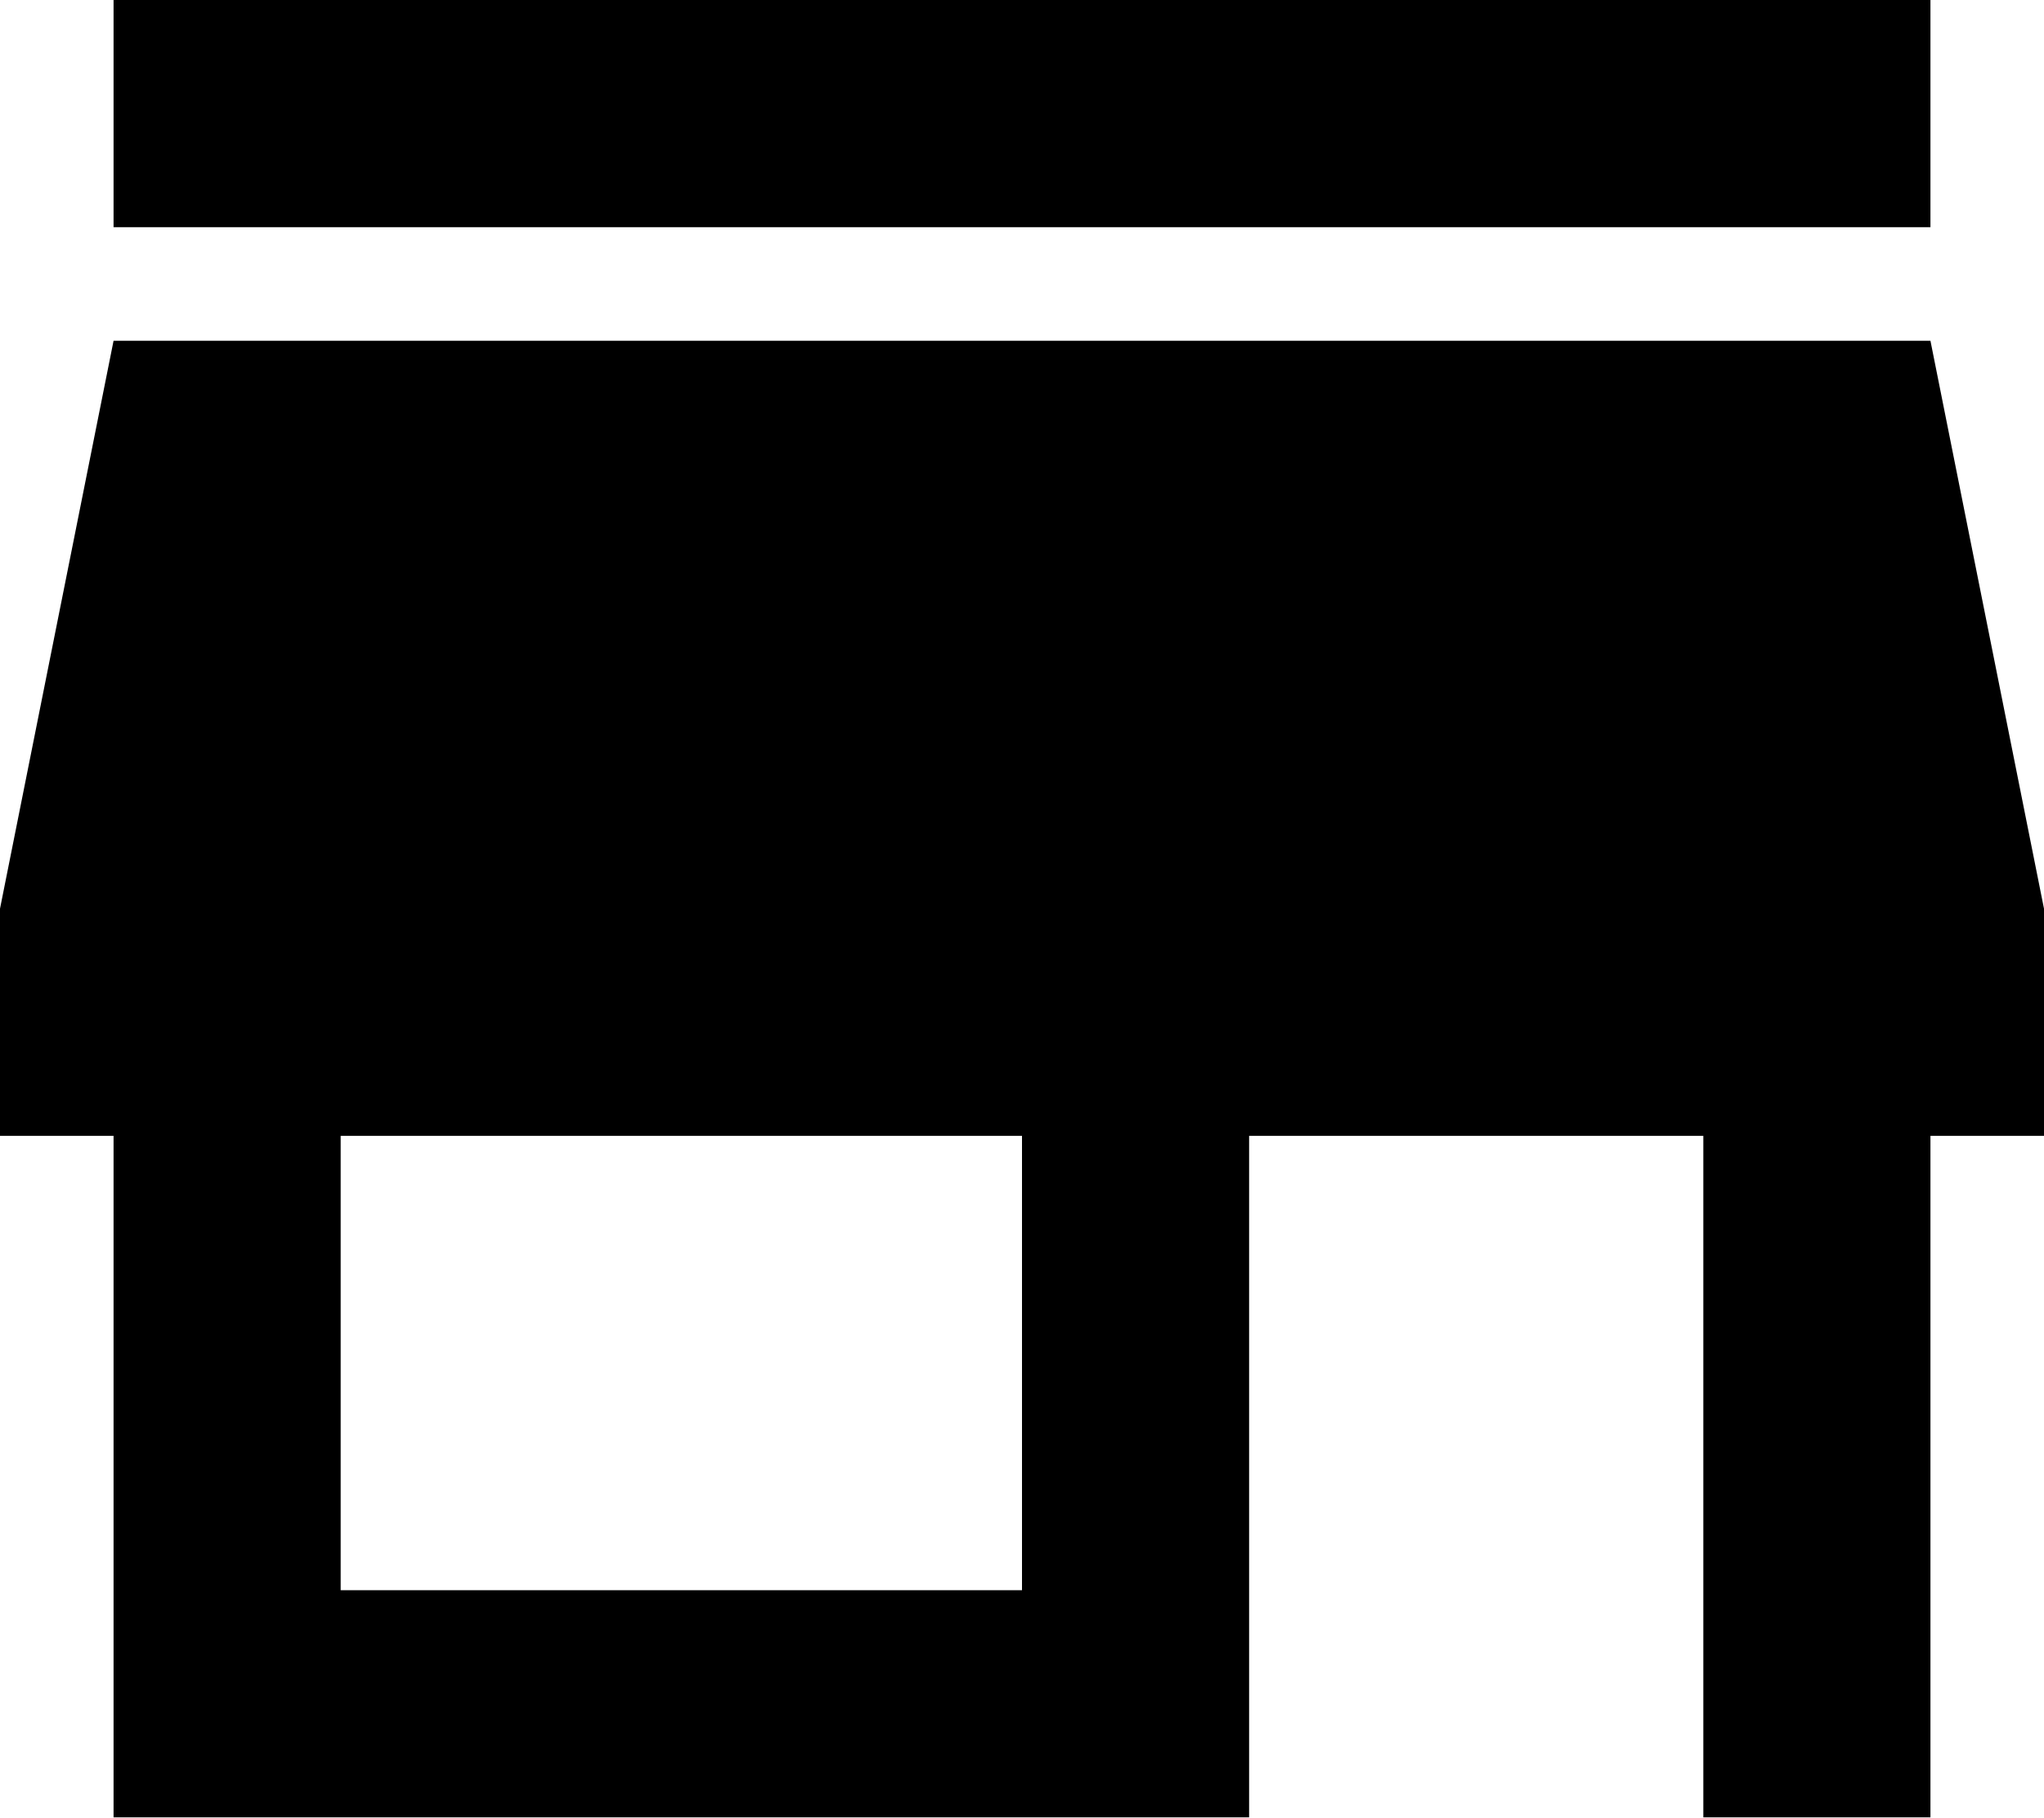
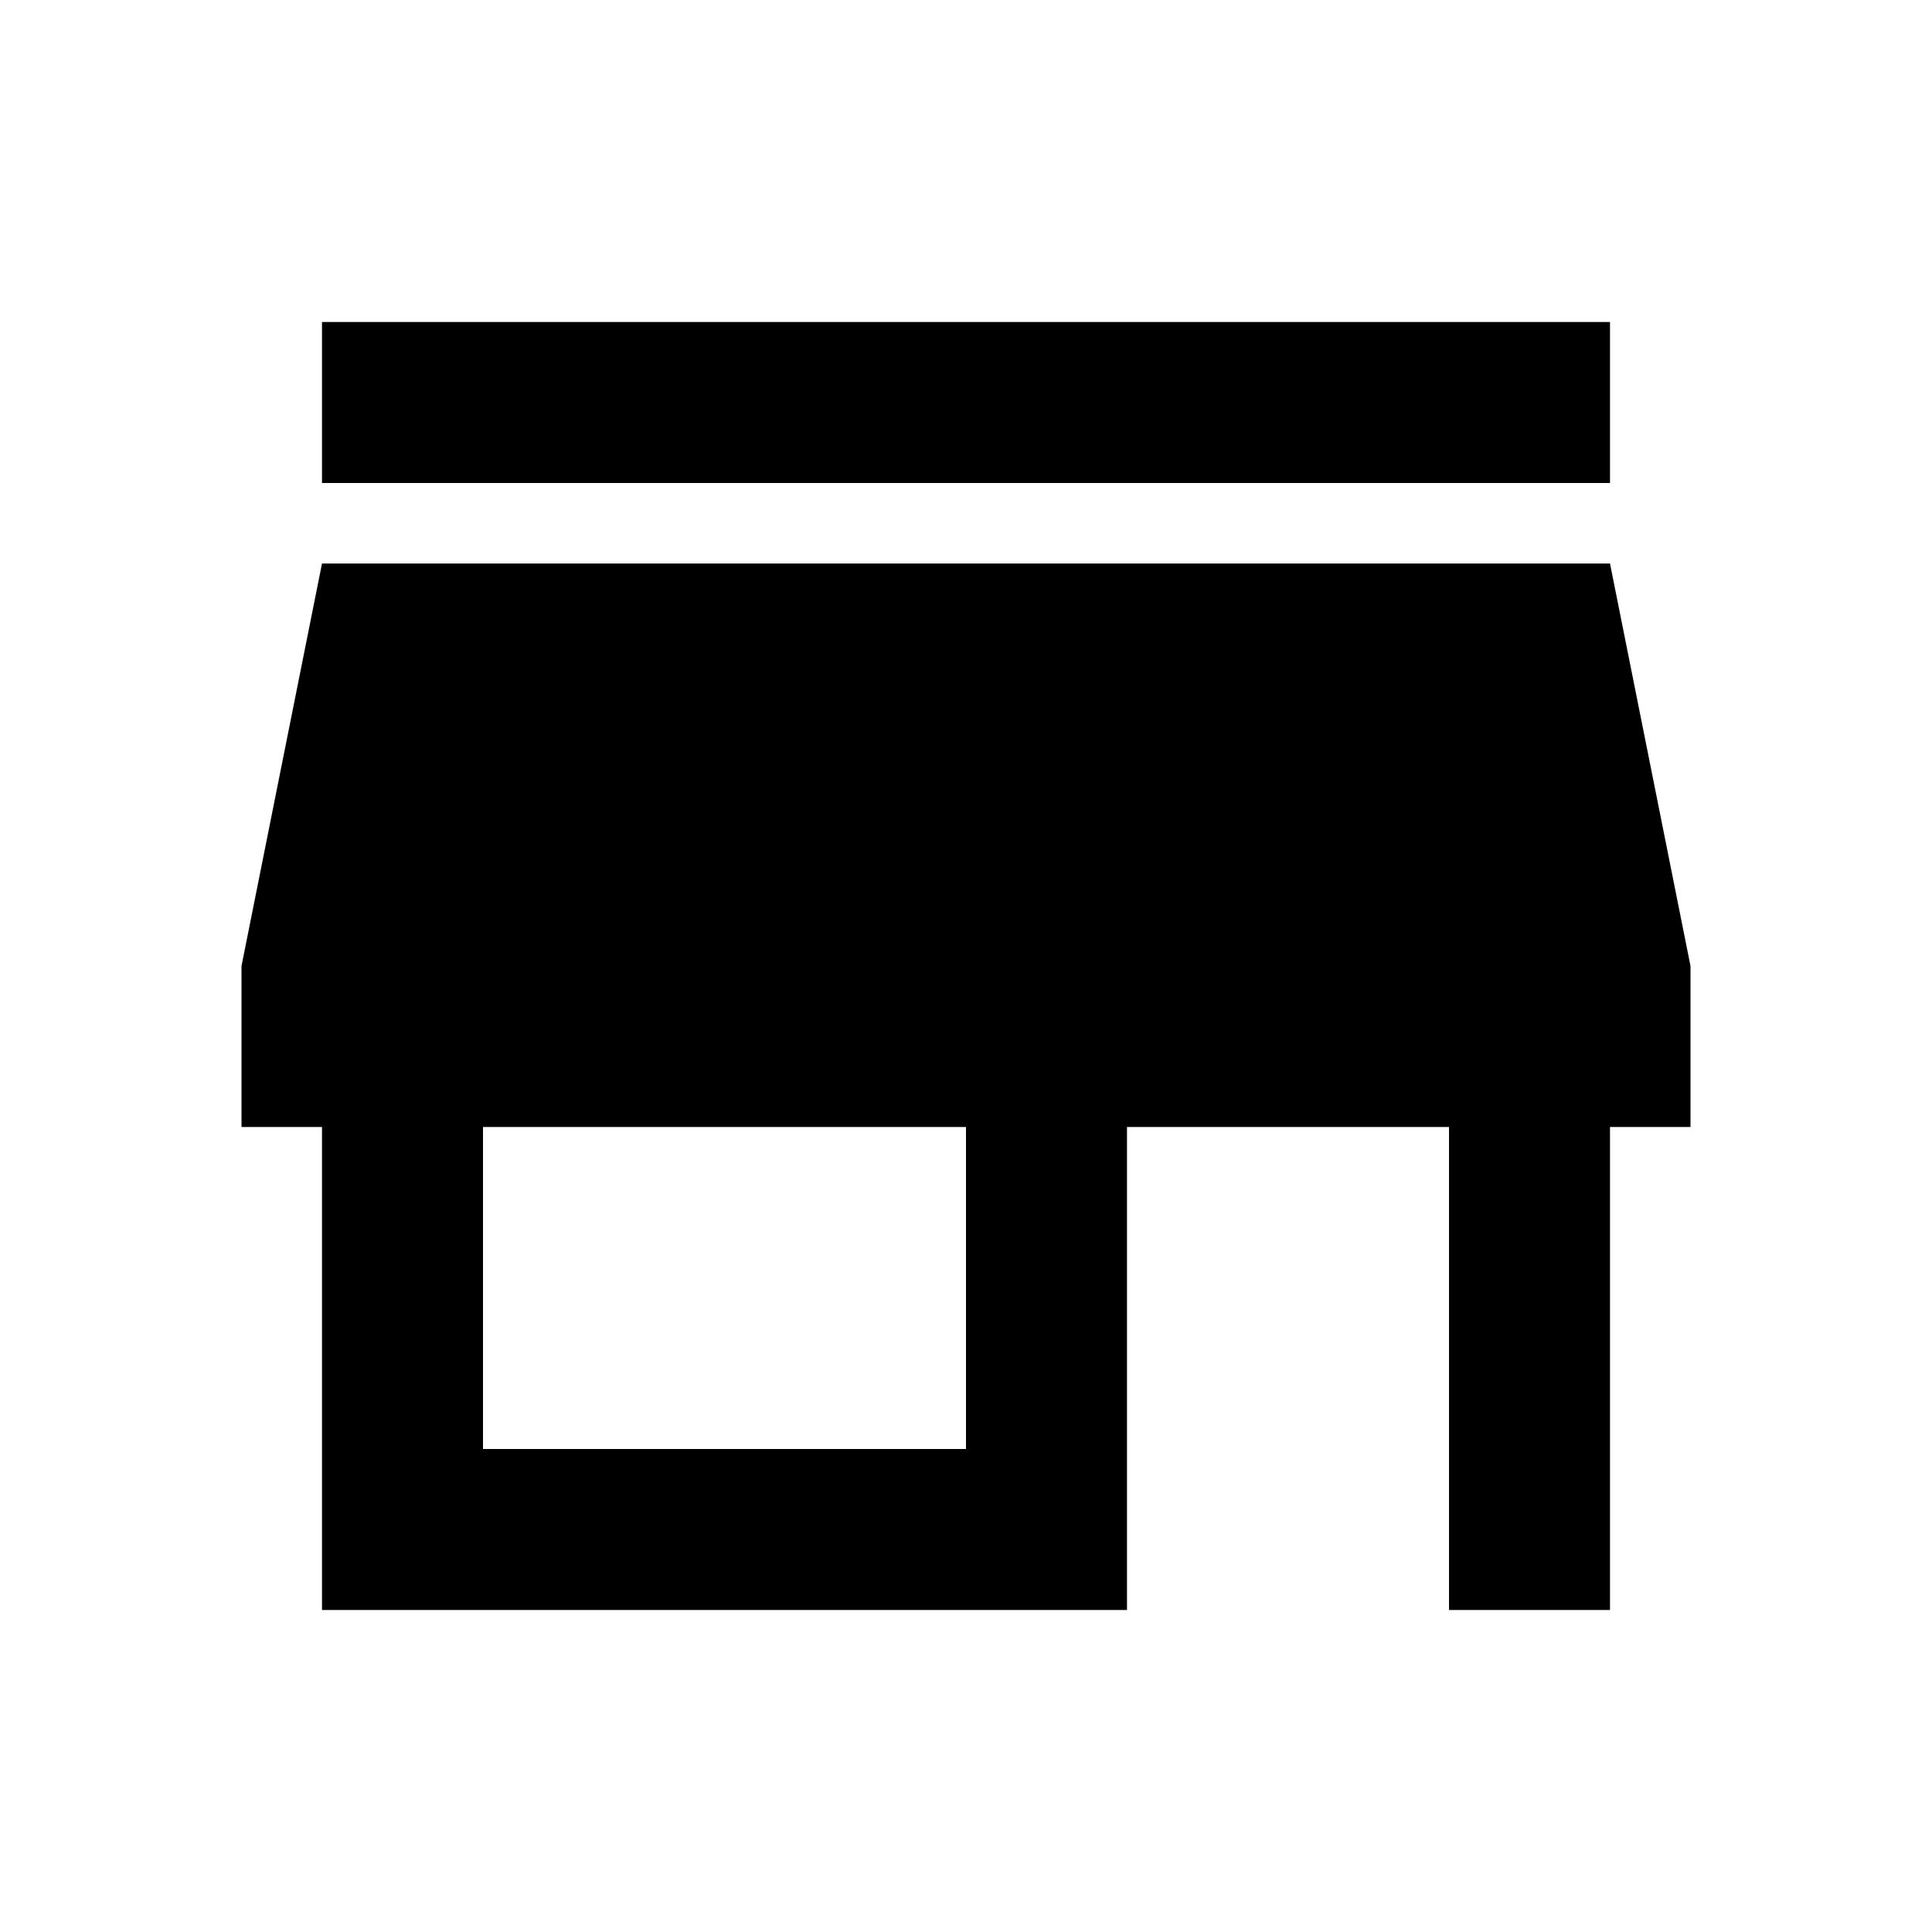
- <svg xmlns="http://www.w3.org/2000/svg" height="16px" version="1.1" viewBox="0 0 18 16" width="18px">
-   <defs />
-   <g fill="none" fill-rule="evenodd" id="Page-1" stroke="none" stroke-width="1">
-     <g fill="#000000" id="Core" transform="translate(-465, -424)">
-       <g id="store" transform="translate(465, 424)">
-         <path d="M17,0 L1,0 L1,2 L17,2 L17,0 L17,0 Z M18,10 L18,8 L17,3 L1,3 L0,8 L0,10 L1,10 L1,16 L11,16 L11,10 L15,10 L15,16 L17,16 L17,10 L18,10 L18,10 Z M9,14 L3,14 L3,10 L9,10 L9,14 L9,14 Z" id="Shape" />
-       </g>
-     </g>
-   </g>
+ <svg xmlns="http://www.w3.org/2000/svg" height="24px" viewBox="0 0 24 24" width="24px" fill="#000000">
+   <path d="M0 0h24v24H0z" fill="none" />
+   <path d="M20 4H4v2h16V4zm1 10v-2l-1-5H4l-1 5v2h1v6h10v-6h4v6h2v-6h1zm-9 4H6v-4h6v4z" />
</svg>
